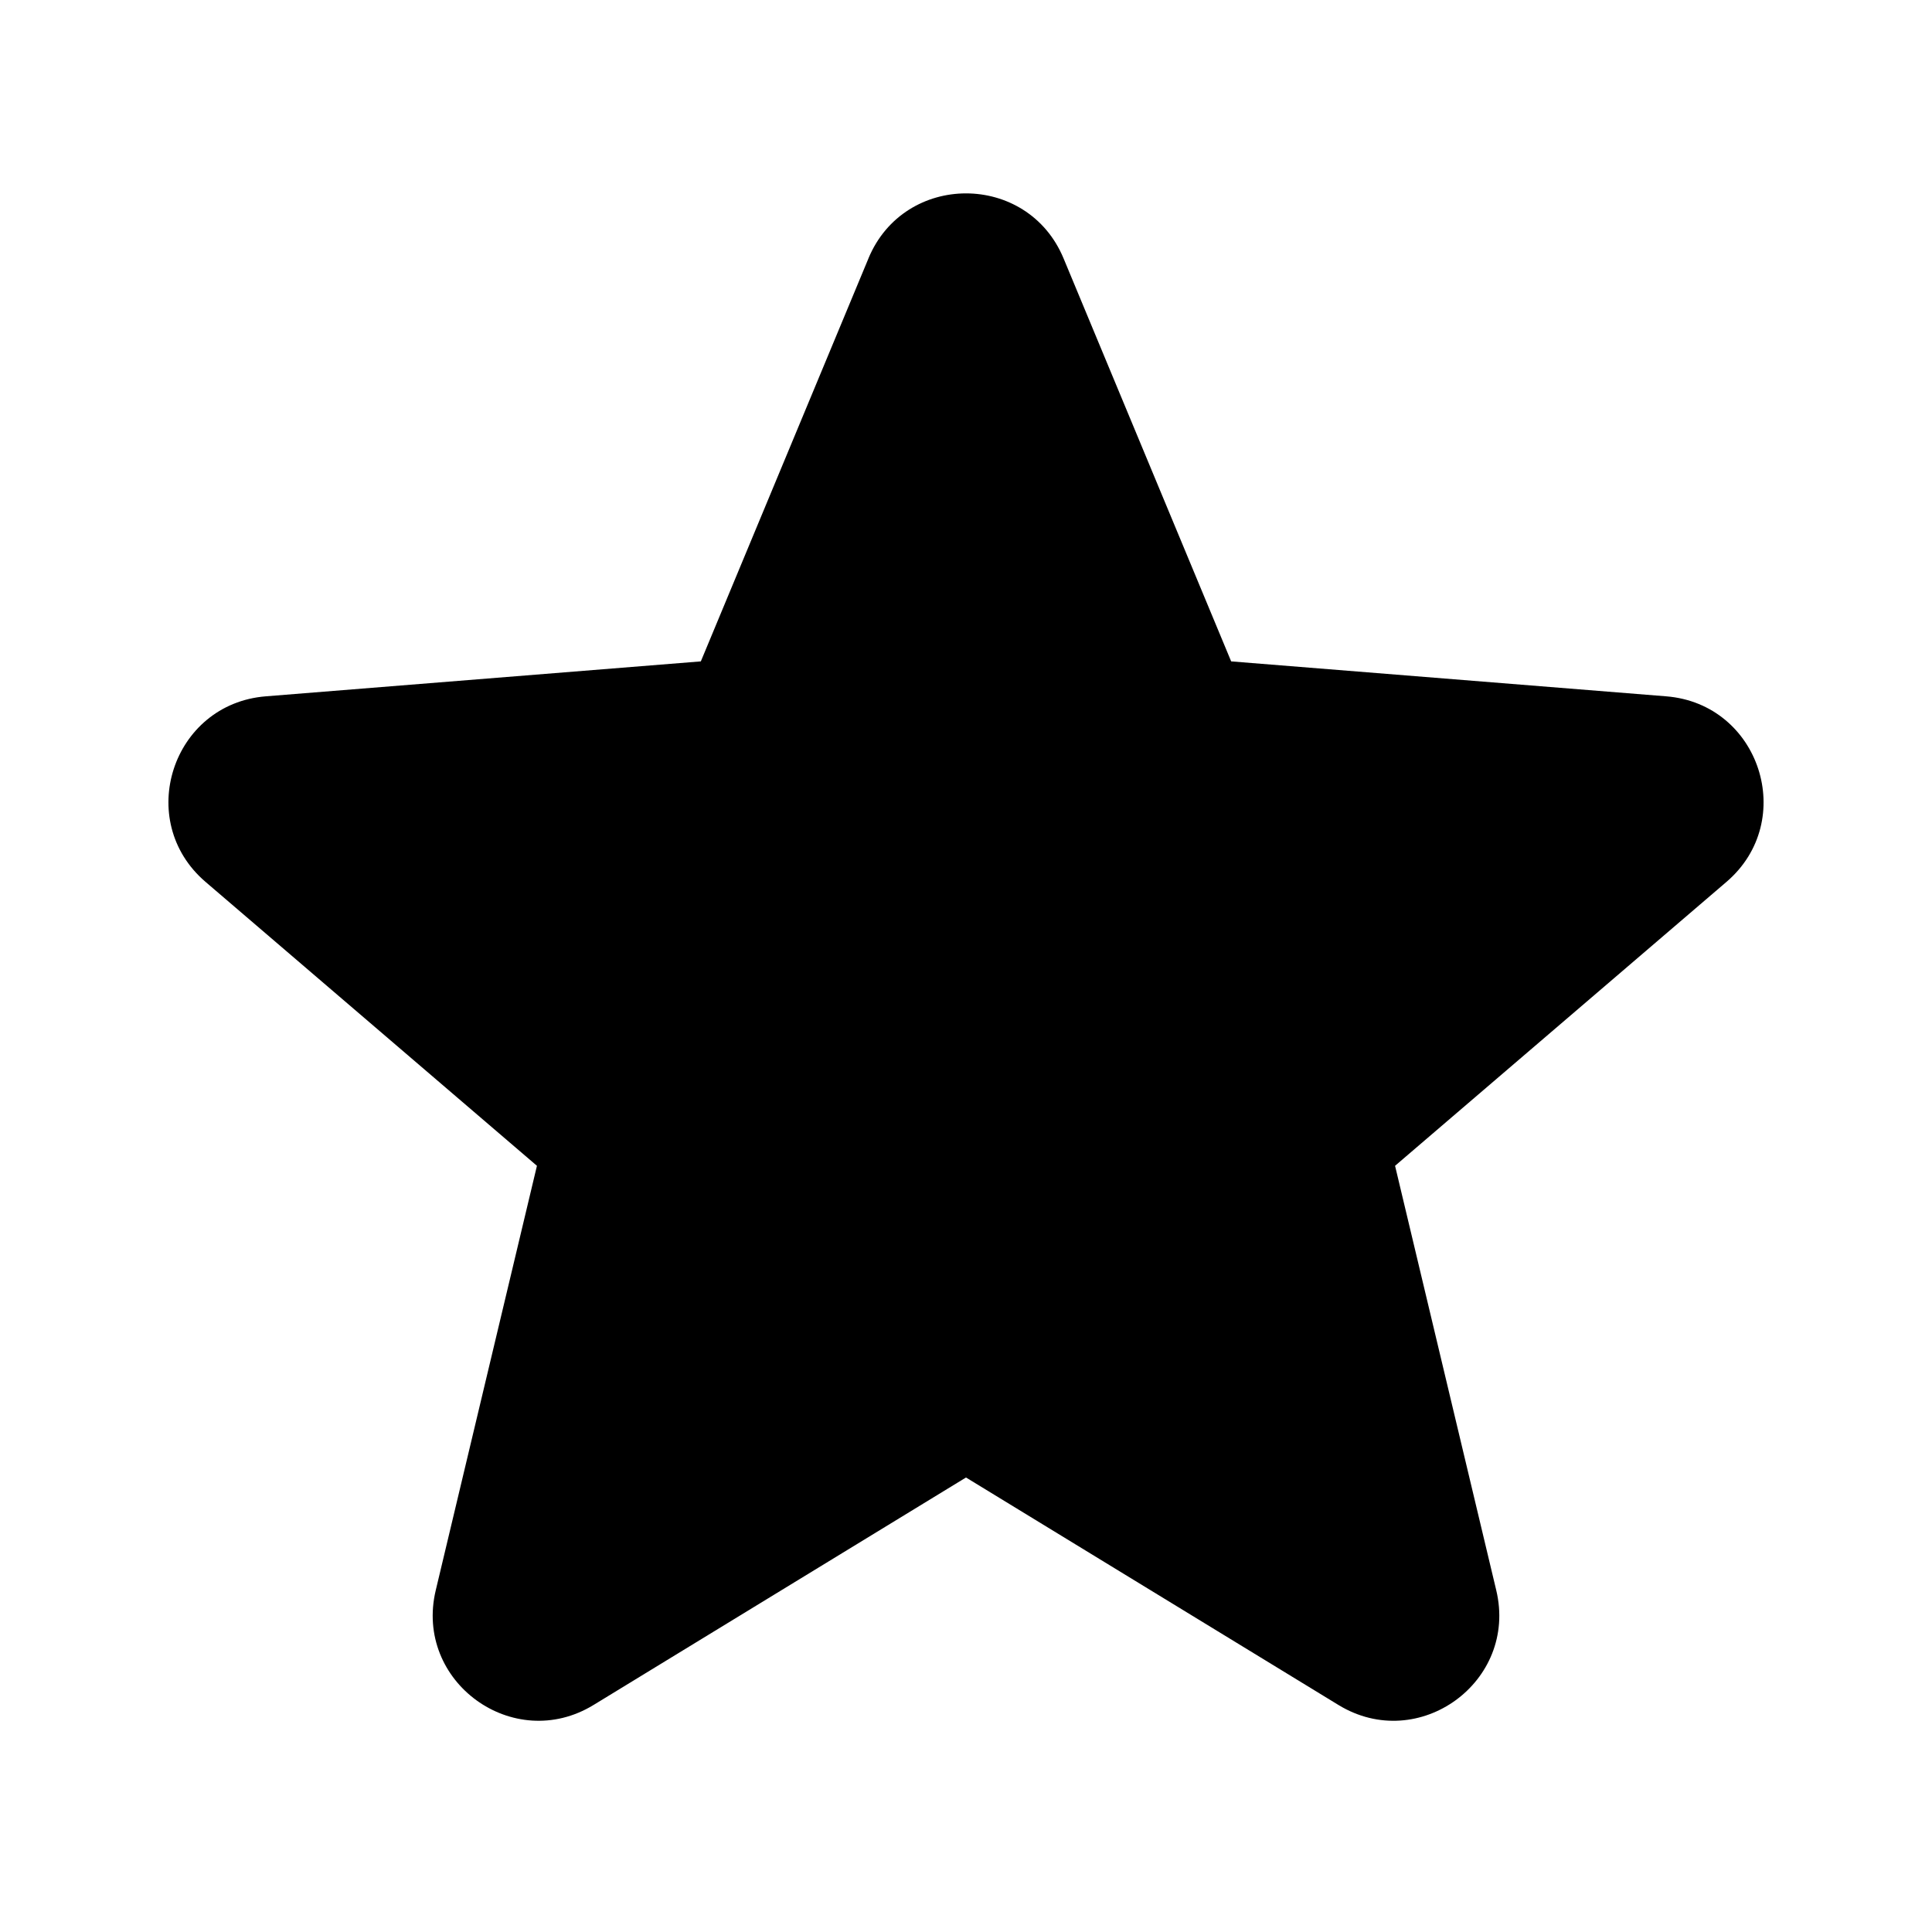
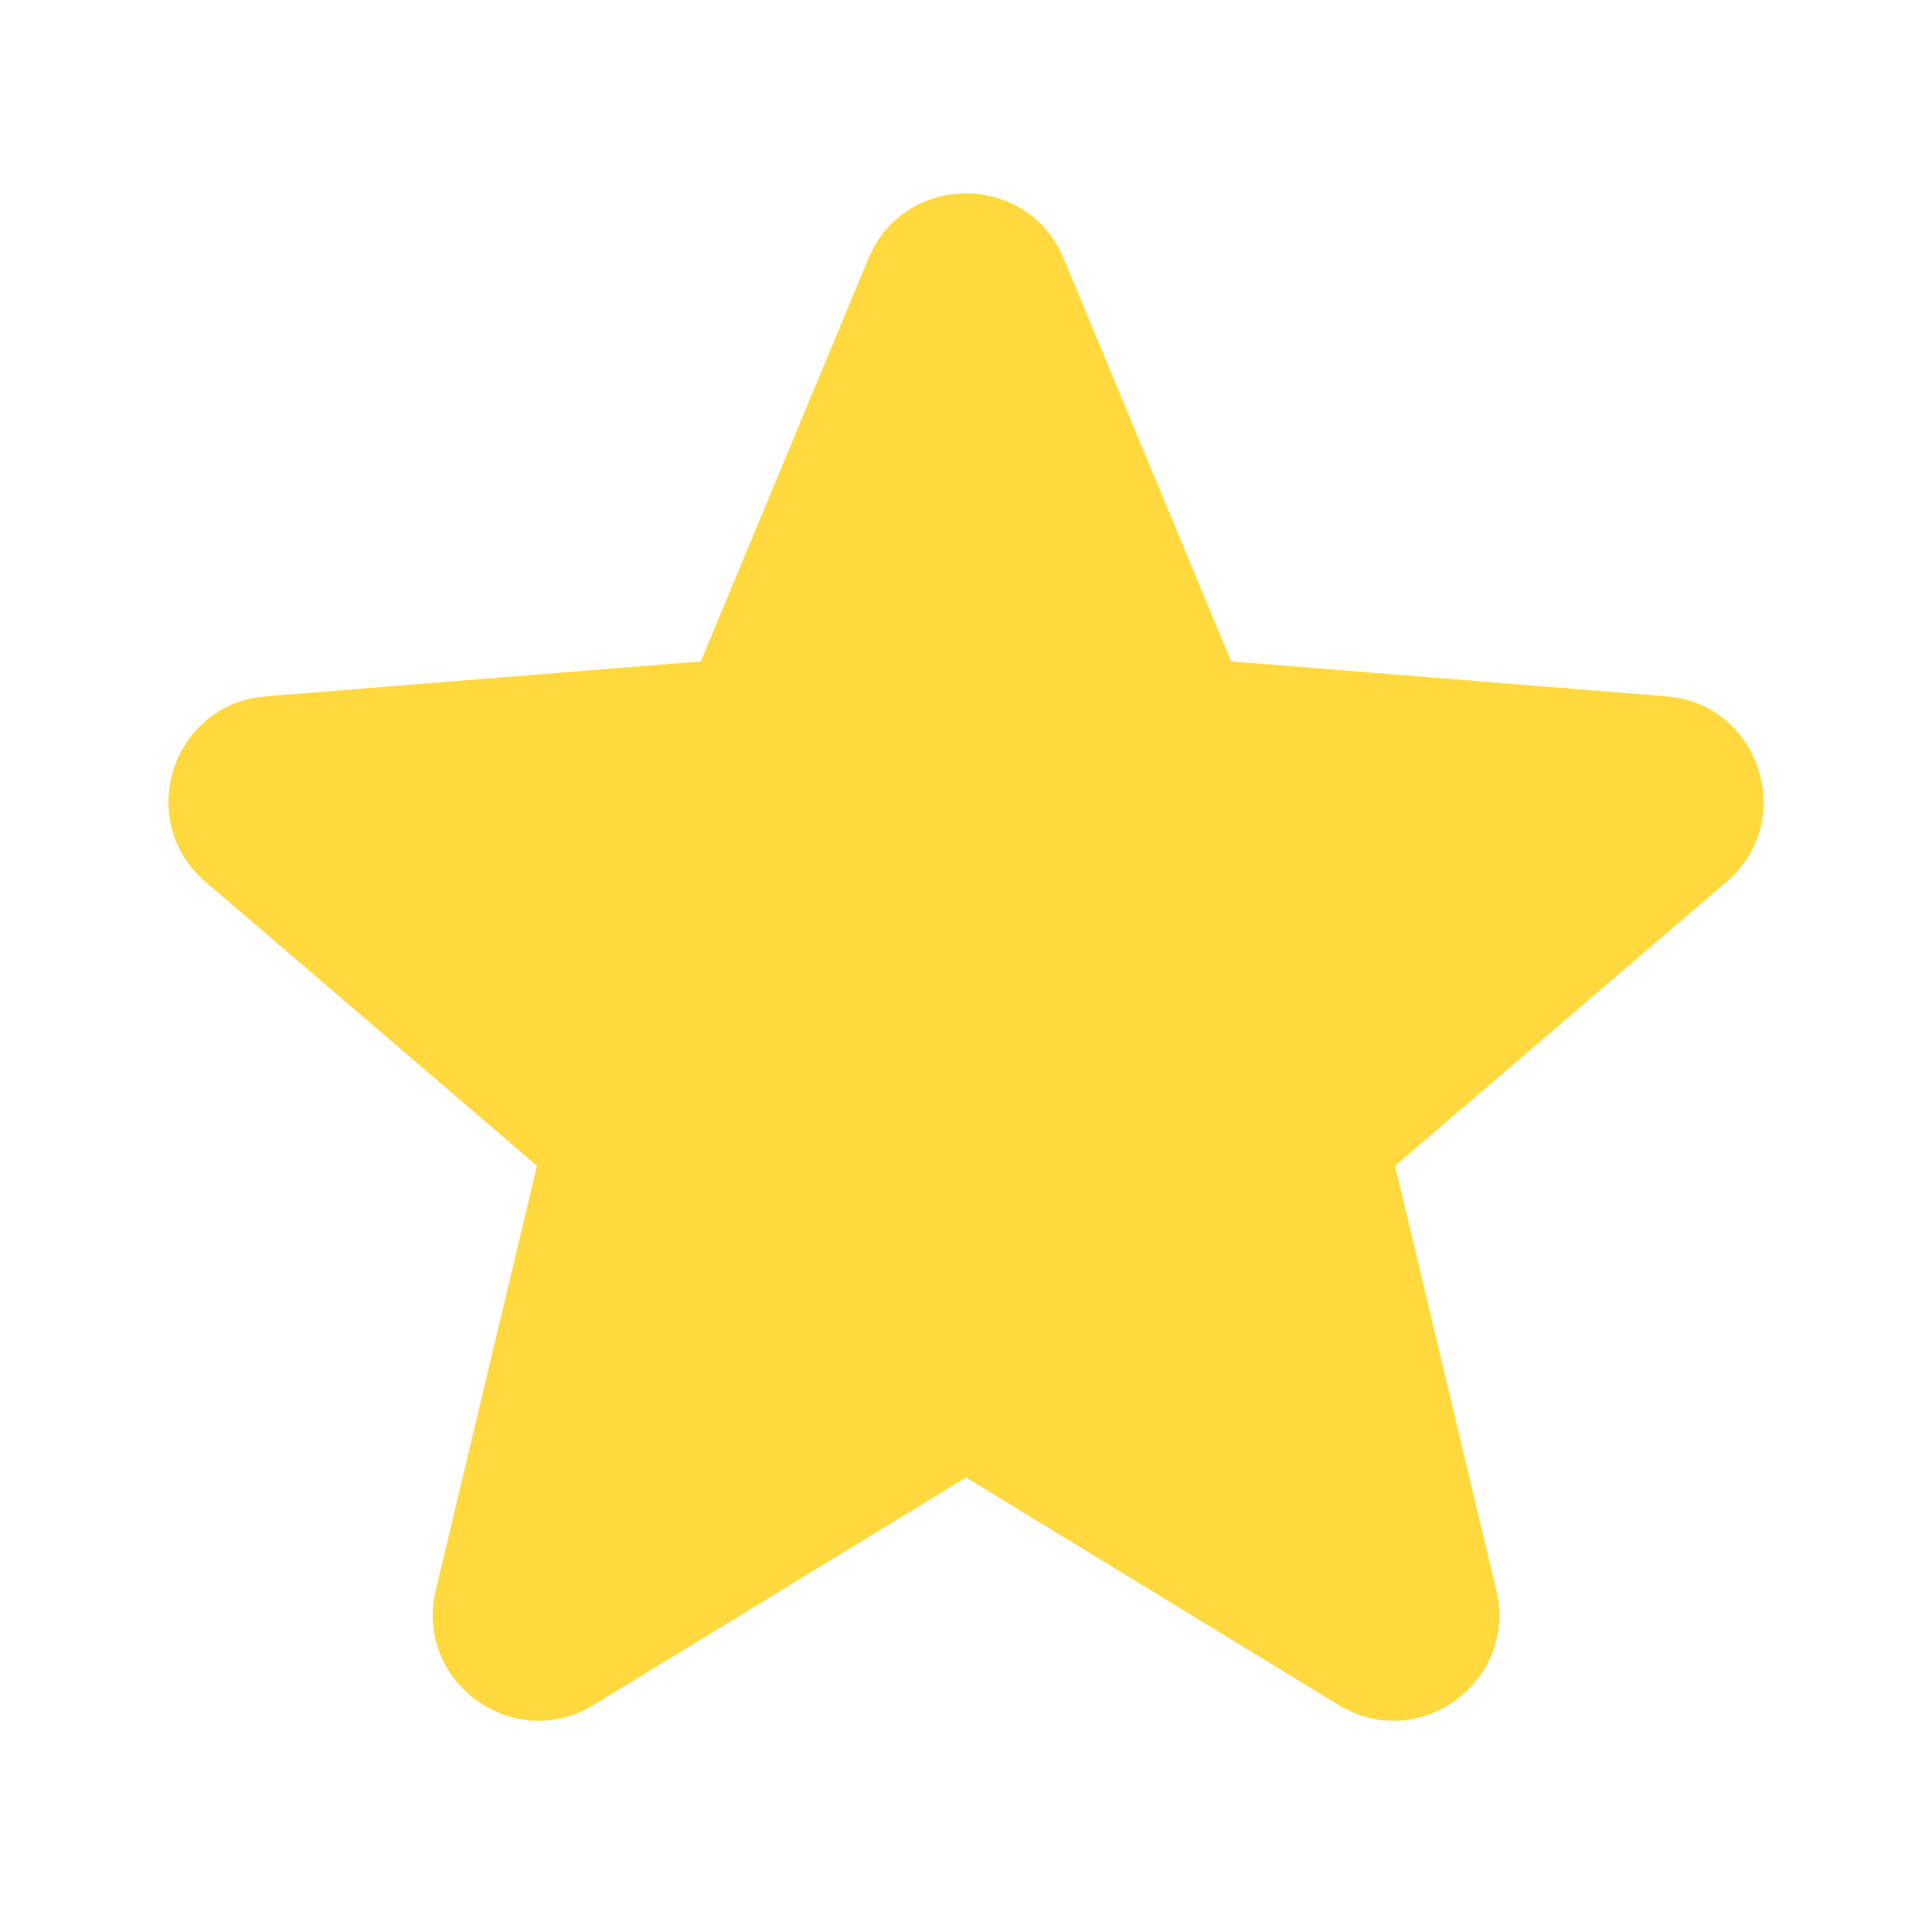
- <svg xmlns="http://www.w3.org/2000/svg" viewBox="0 0 24 24" fill="currentColor" class="size-6">
+ <svg xmlns="http://www.w3.org/2000/svg" viewBox="0 0 24 24" fill="#FFD93D" class="size-6">
  <path fill-rule="evenodd" d="M10.788 3.21c.448-1.077 1.976-1.077 2.424 0l2.082 5.006 5.404.434c1.164.093 1.636 1.545.749 2.305l-4.117 3.527 1.257 5.273c.271 1.136-.964 2.033-1.96 1.425L12 18.354 7.373 21.18c-.996.608-2.231-.29-1.96-1.425l1.257-5.273-4.117-3.527c-.887-.76-.415-2.212.749-2.305l5.404-.434 2.082-5.005Z" clip-rule="evenodd" />
</svg>
